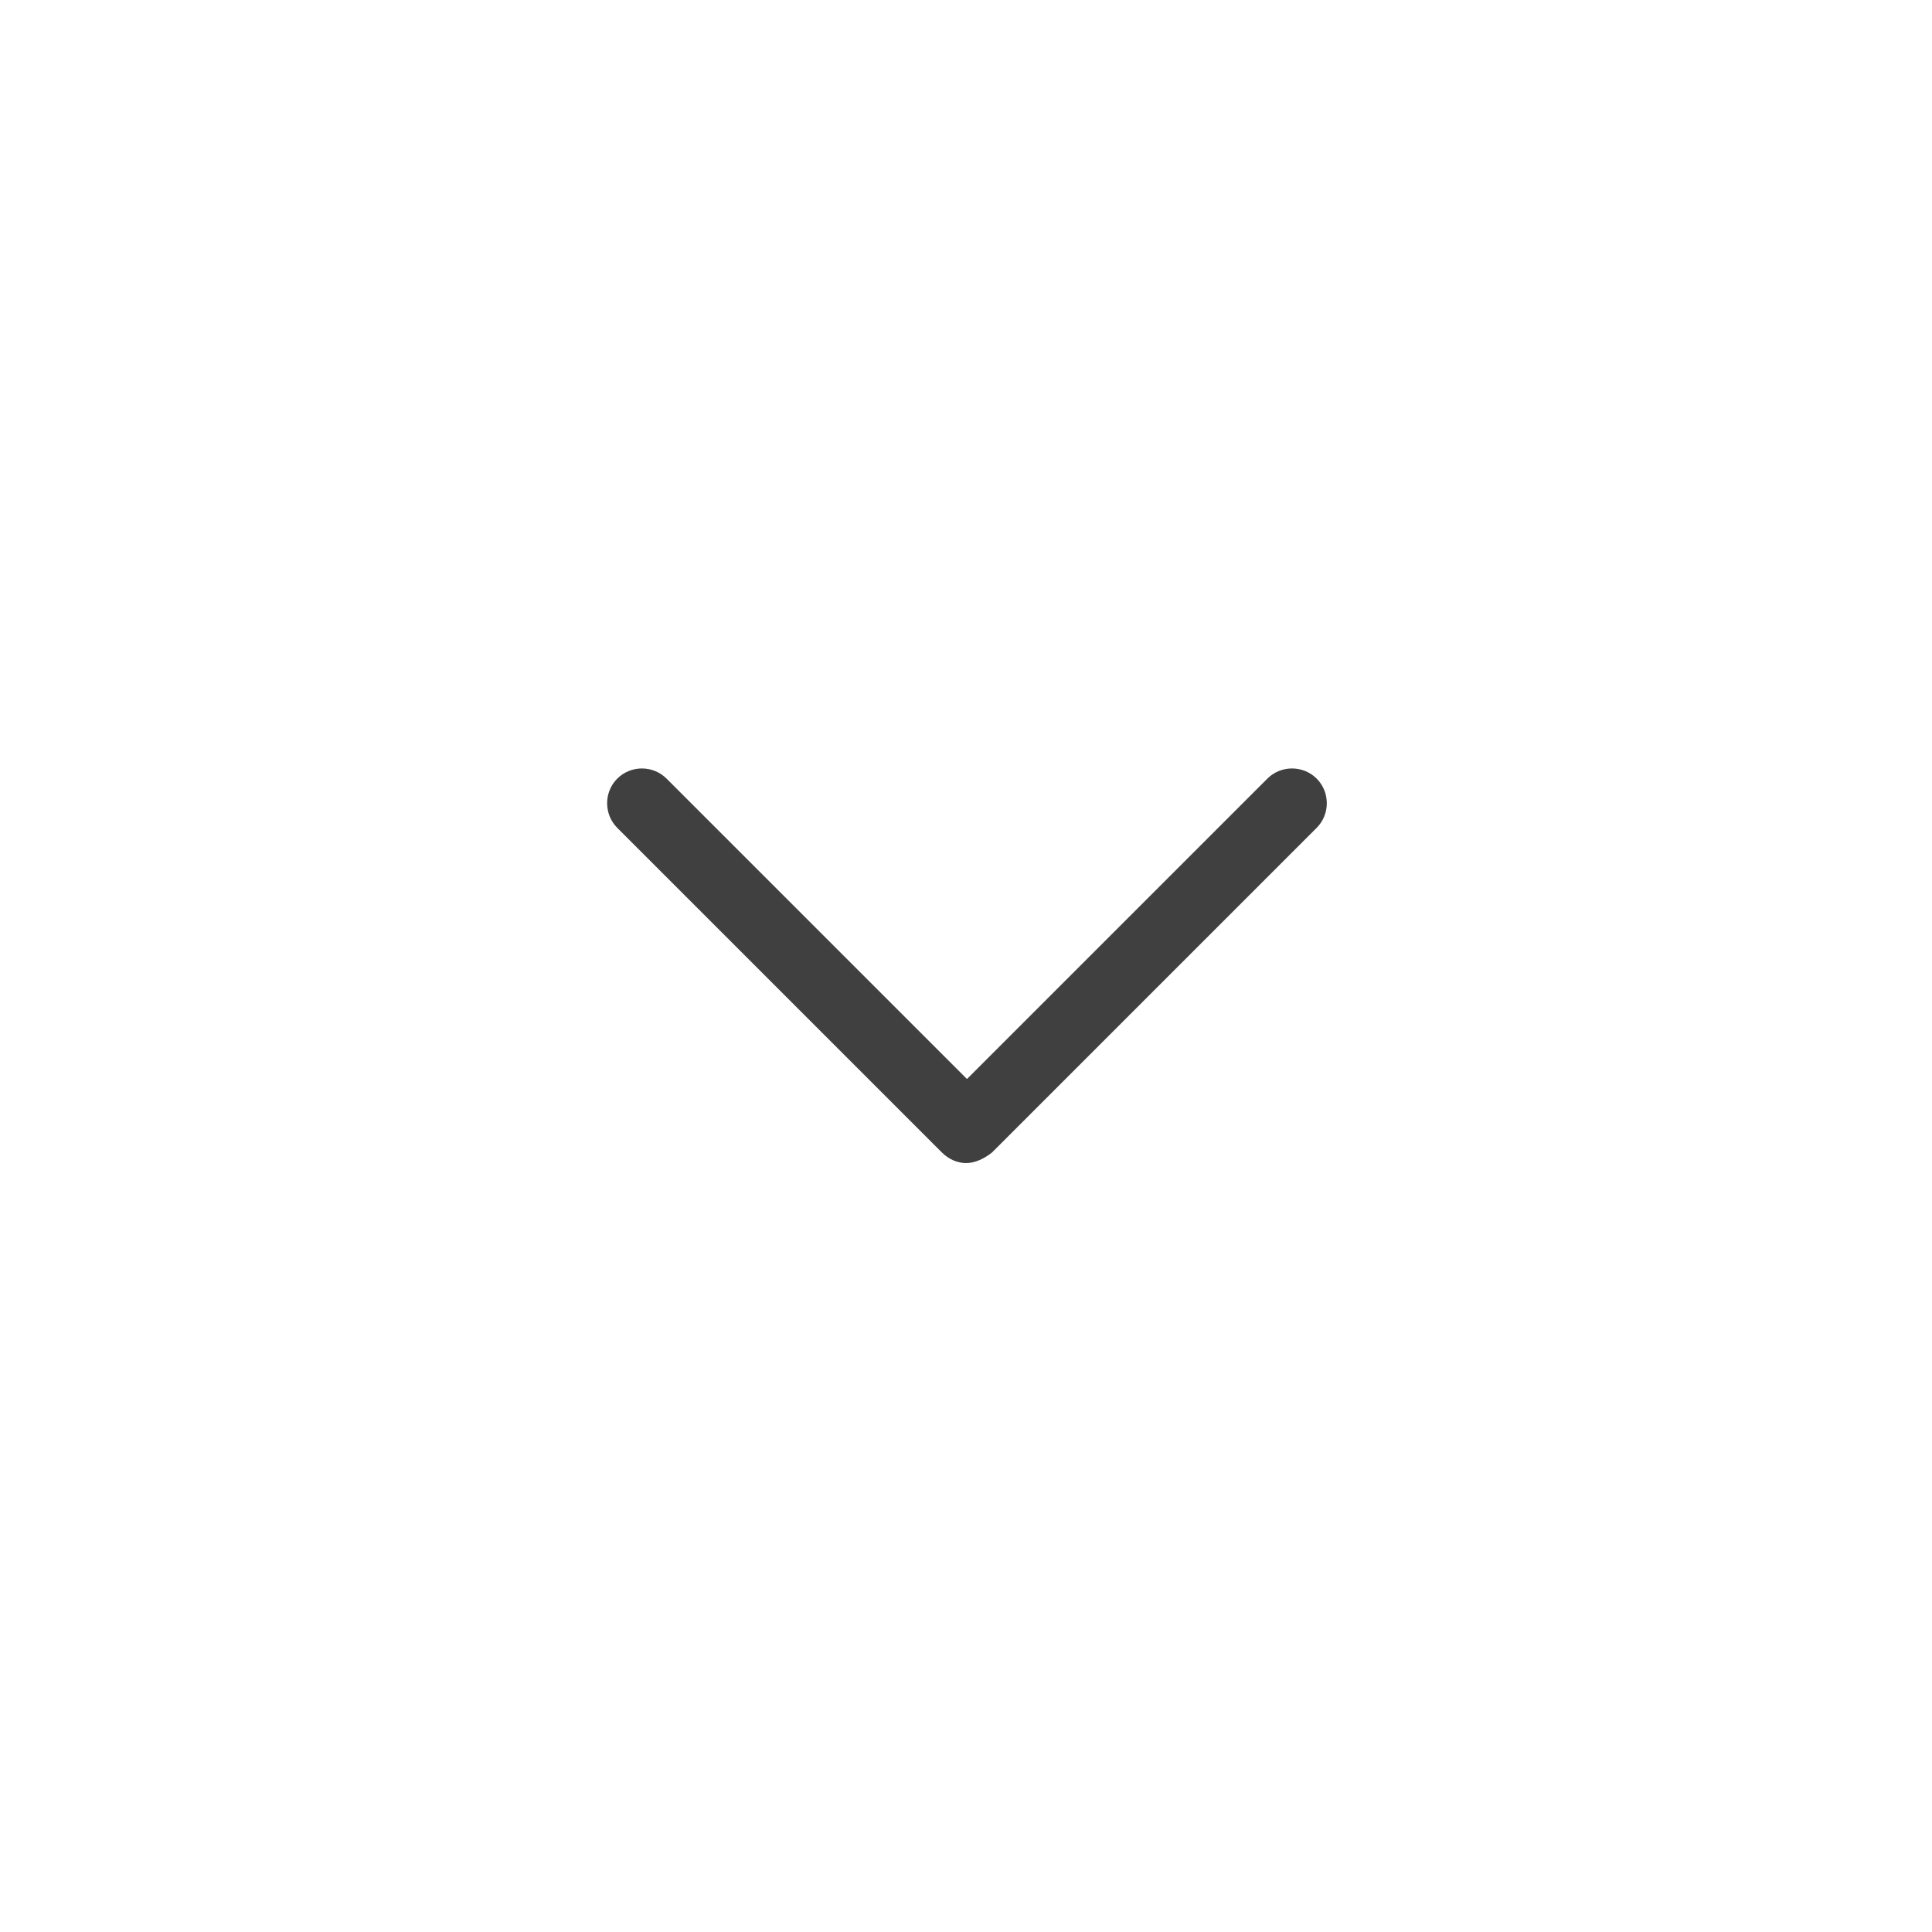
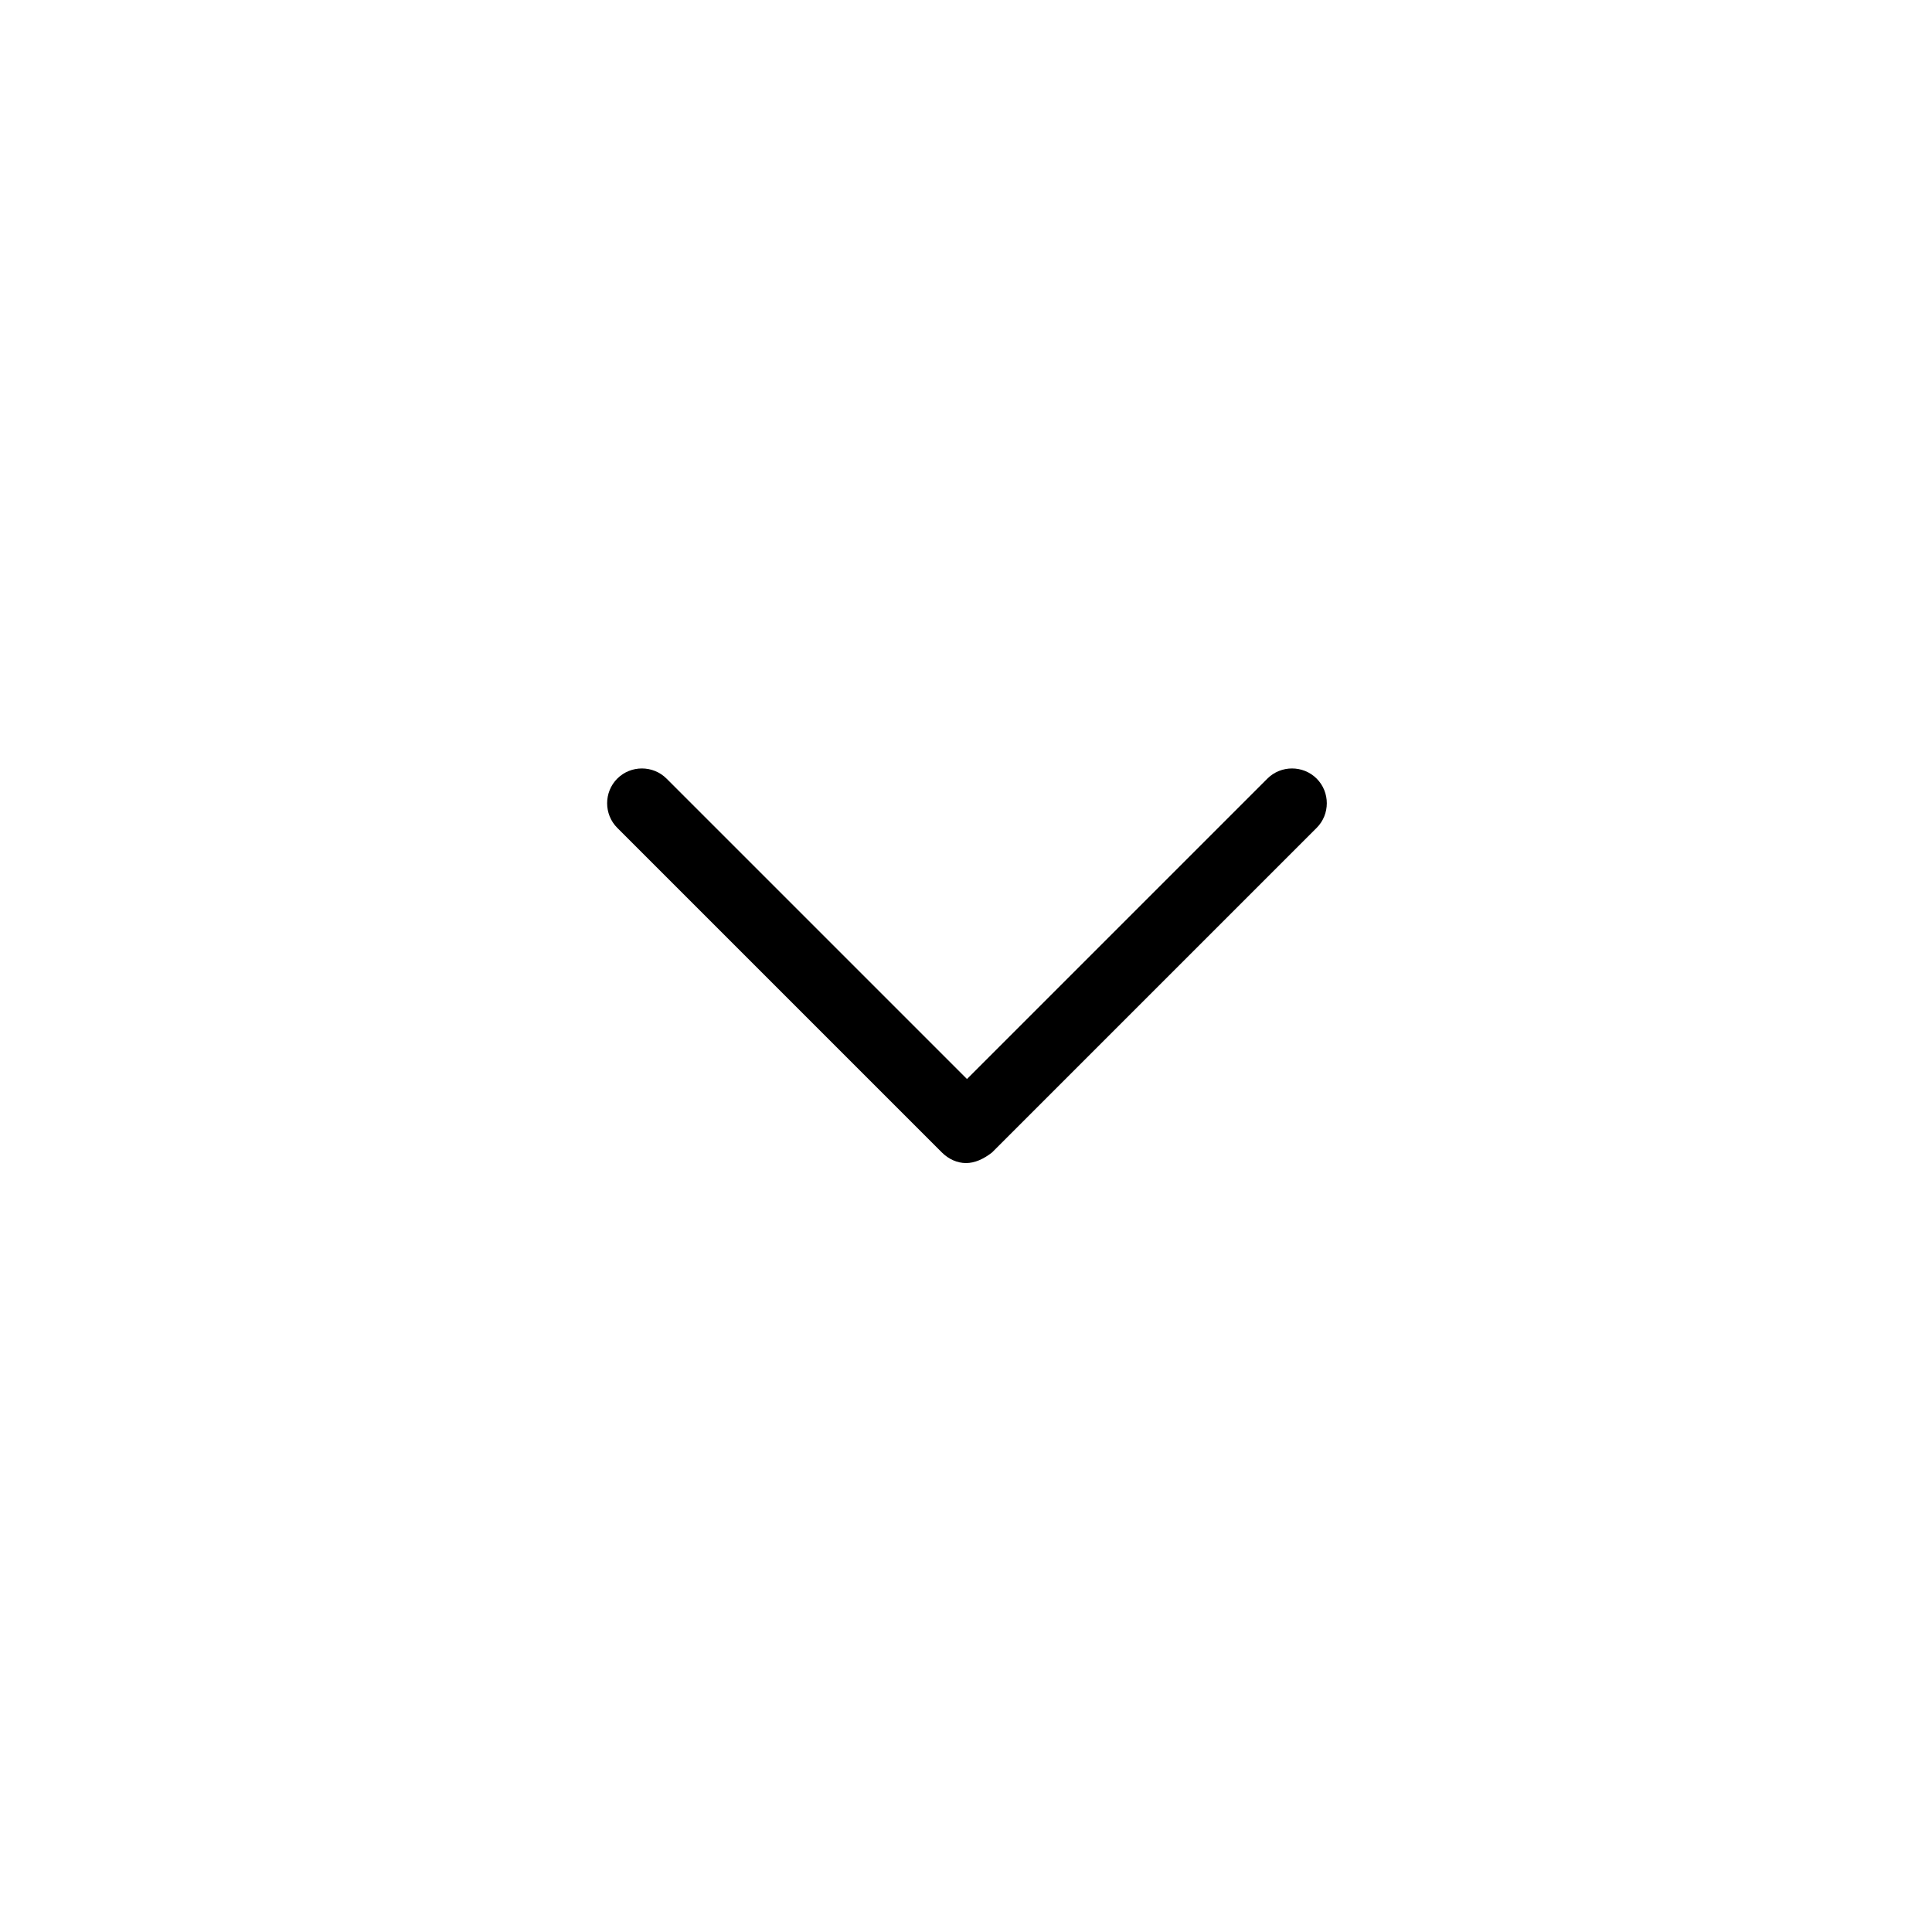
<svg xmlns="http://www.w3.org/2000/svg" version="1.1" id="Layer_1" x="0px" y="0px" viewBox="0 0 200 200" style="enable-background:new 0 0 200 200;" xml:space="preserve">
  <style type="text/css">
- 	.st0{fill:#404040;}
</style>
  <g id="Chevron_Down_8_">
-     <path class="st0" d="M100,120.4c-0.9,0-1.8-0.4-2.5-1.1L63.9,85.7c-1.4-1.4-1.4-3.7,0-5.1c1.4-1.4,3.7-1.4,5.1,0l31.1,31.1   l31.1-31.1c1.4-1.4,3.7-1.4,5.1,0c1.4,1.4,1.4,3.7,0,5.1l-33.6,33.6C101.8,120,100.9,120.4,100,120.4z" />
+     <path d="M100,120.4c-0.9,0-1.8-0.4-2.5-1.1L63.9,85.7c-1.4-1.4-1.4-3.7,0-5.1c1.4-1.4,3.7-1.4,5.1,0l31.1,31.1   l31.1-31.1c1.4-1.4,3.7-1.4,5.1,0c1.4,1.4,1.4,3.7,0,5.1l-33.6,33.6C101.8,120,100.9,120.4,100,120.4z" />
  </g>
</svg>
